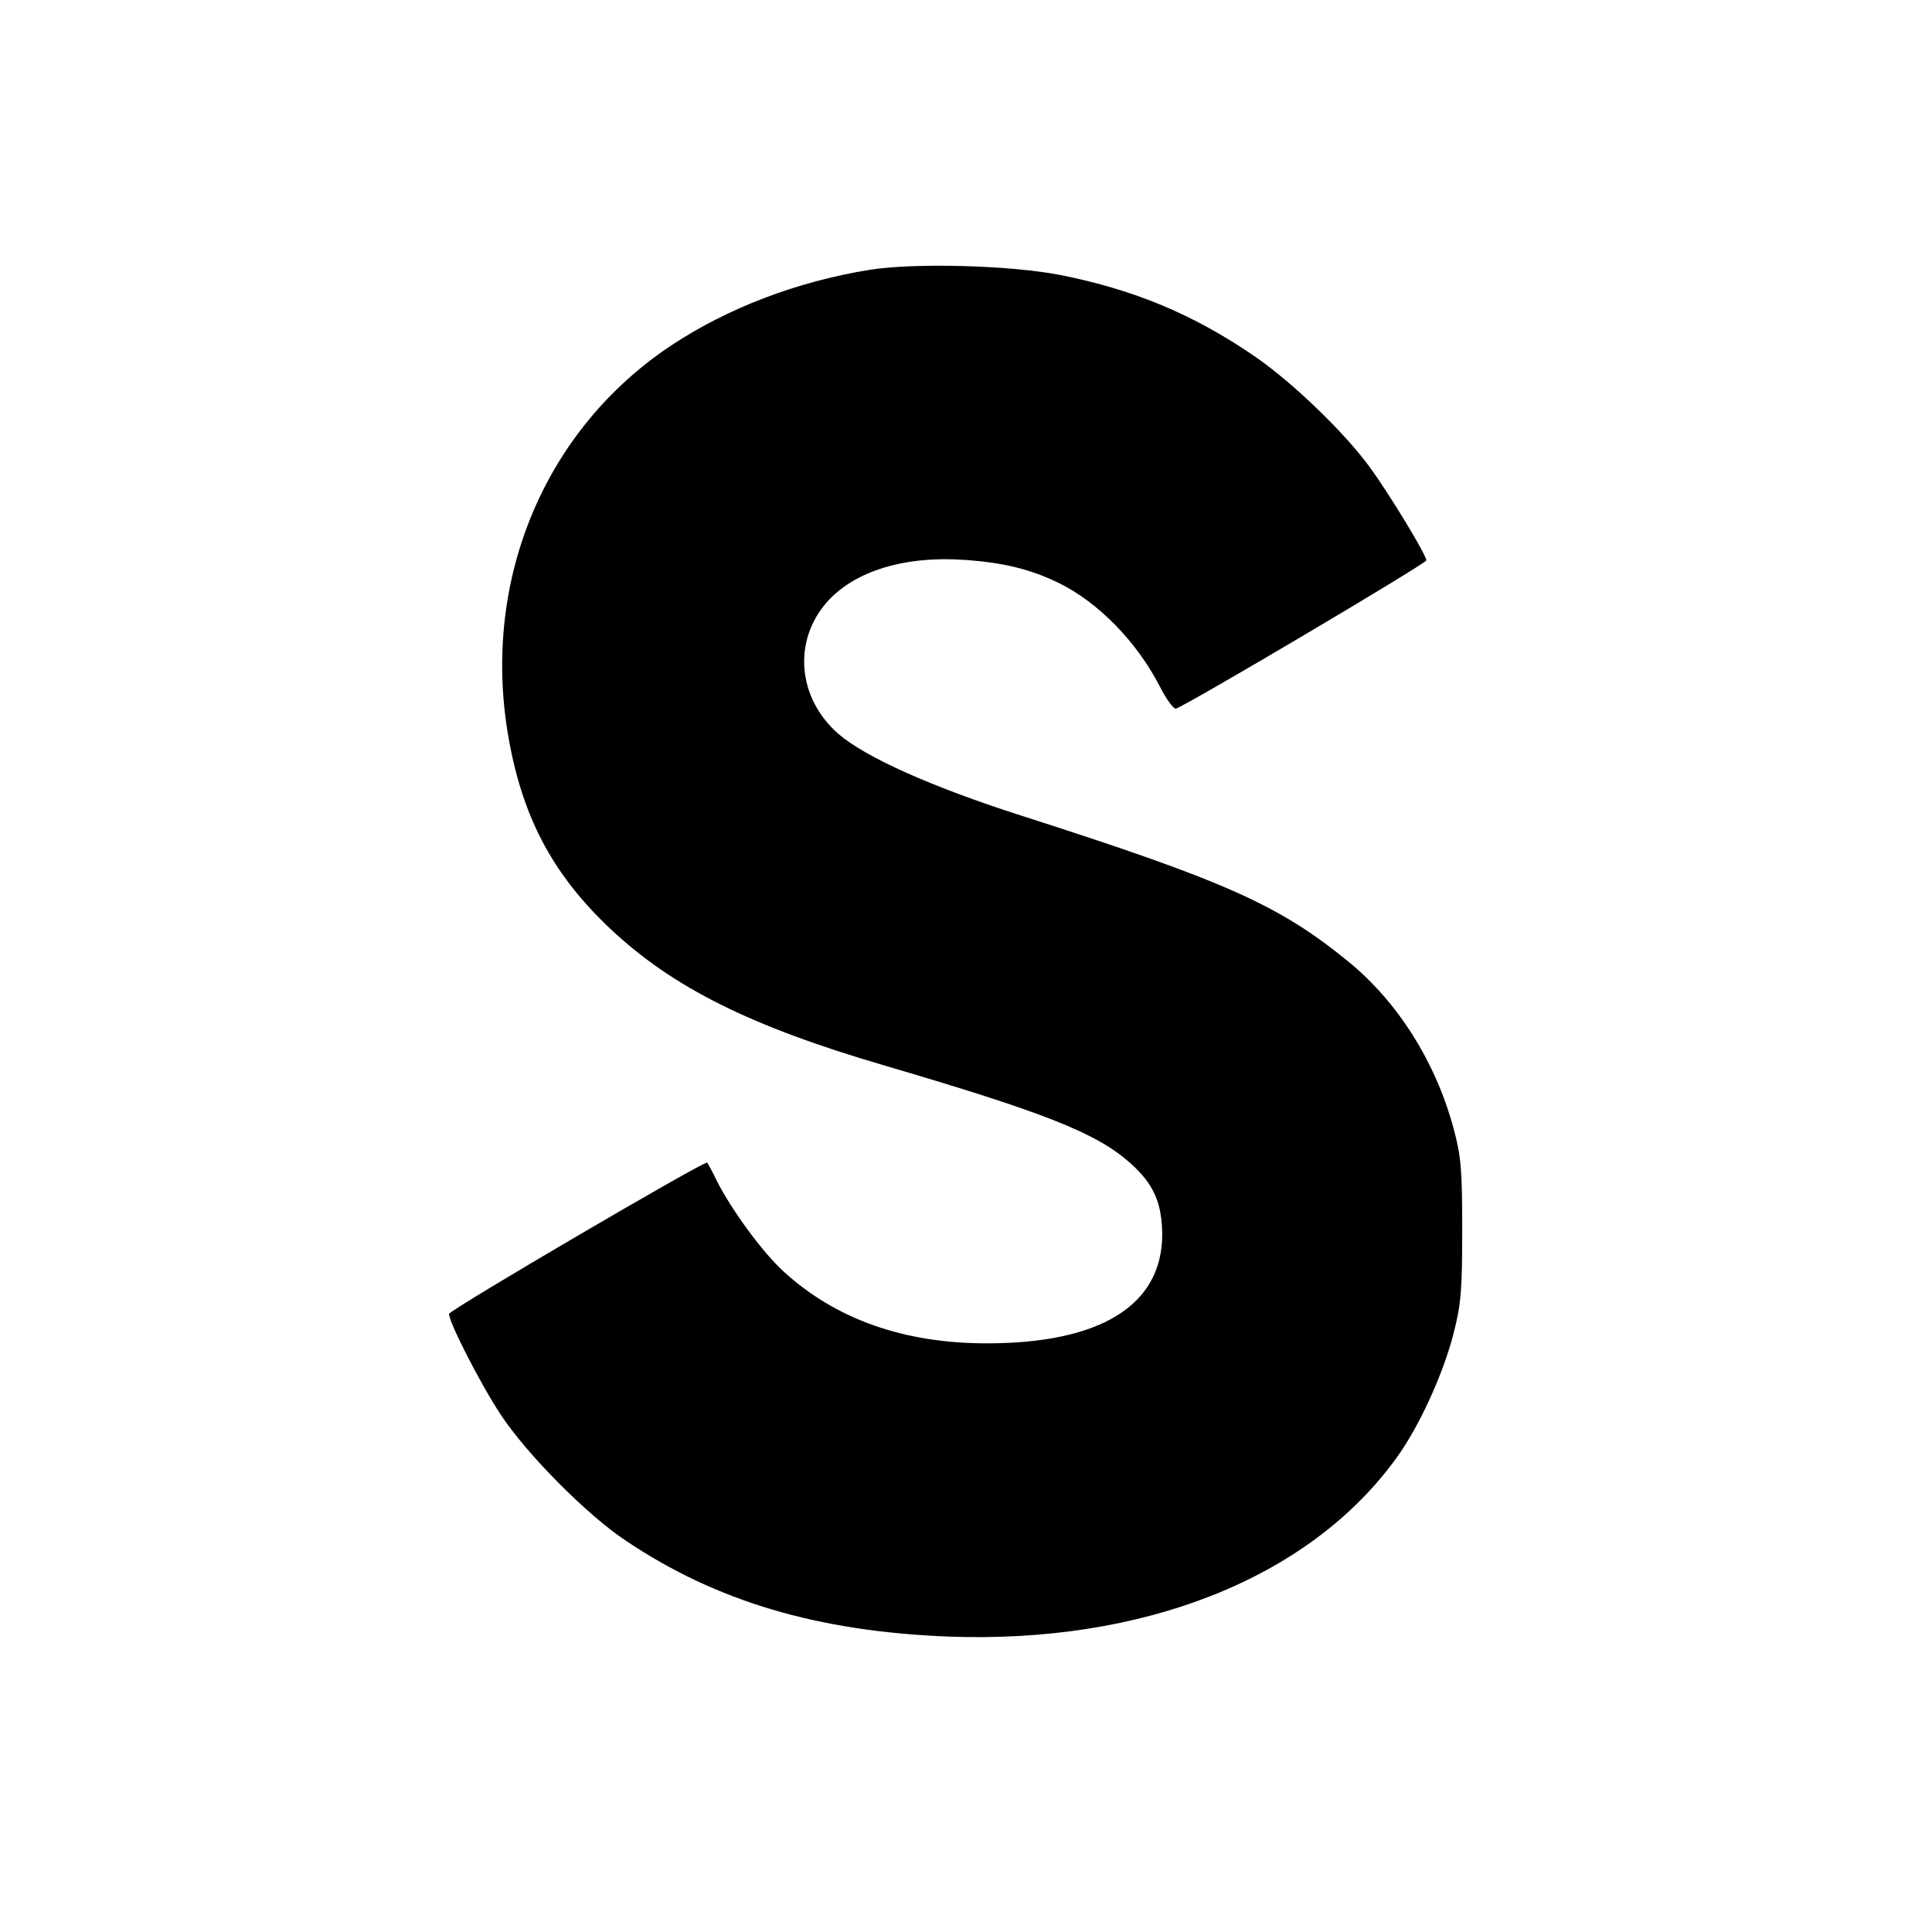
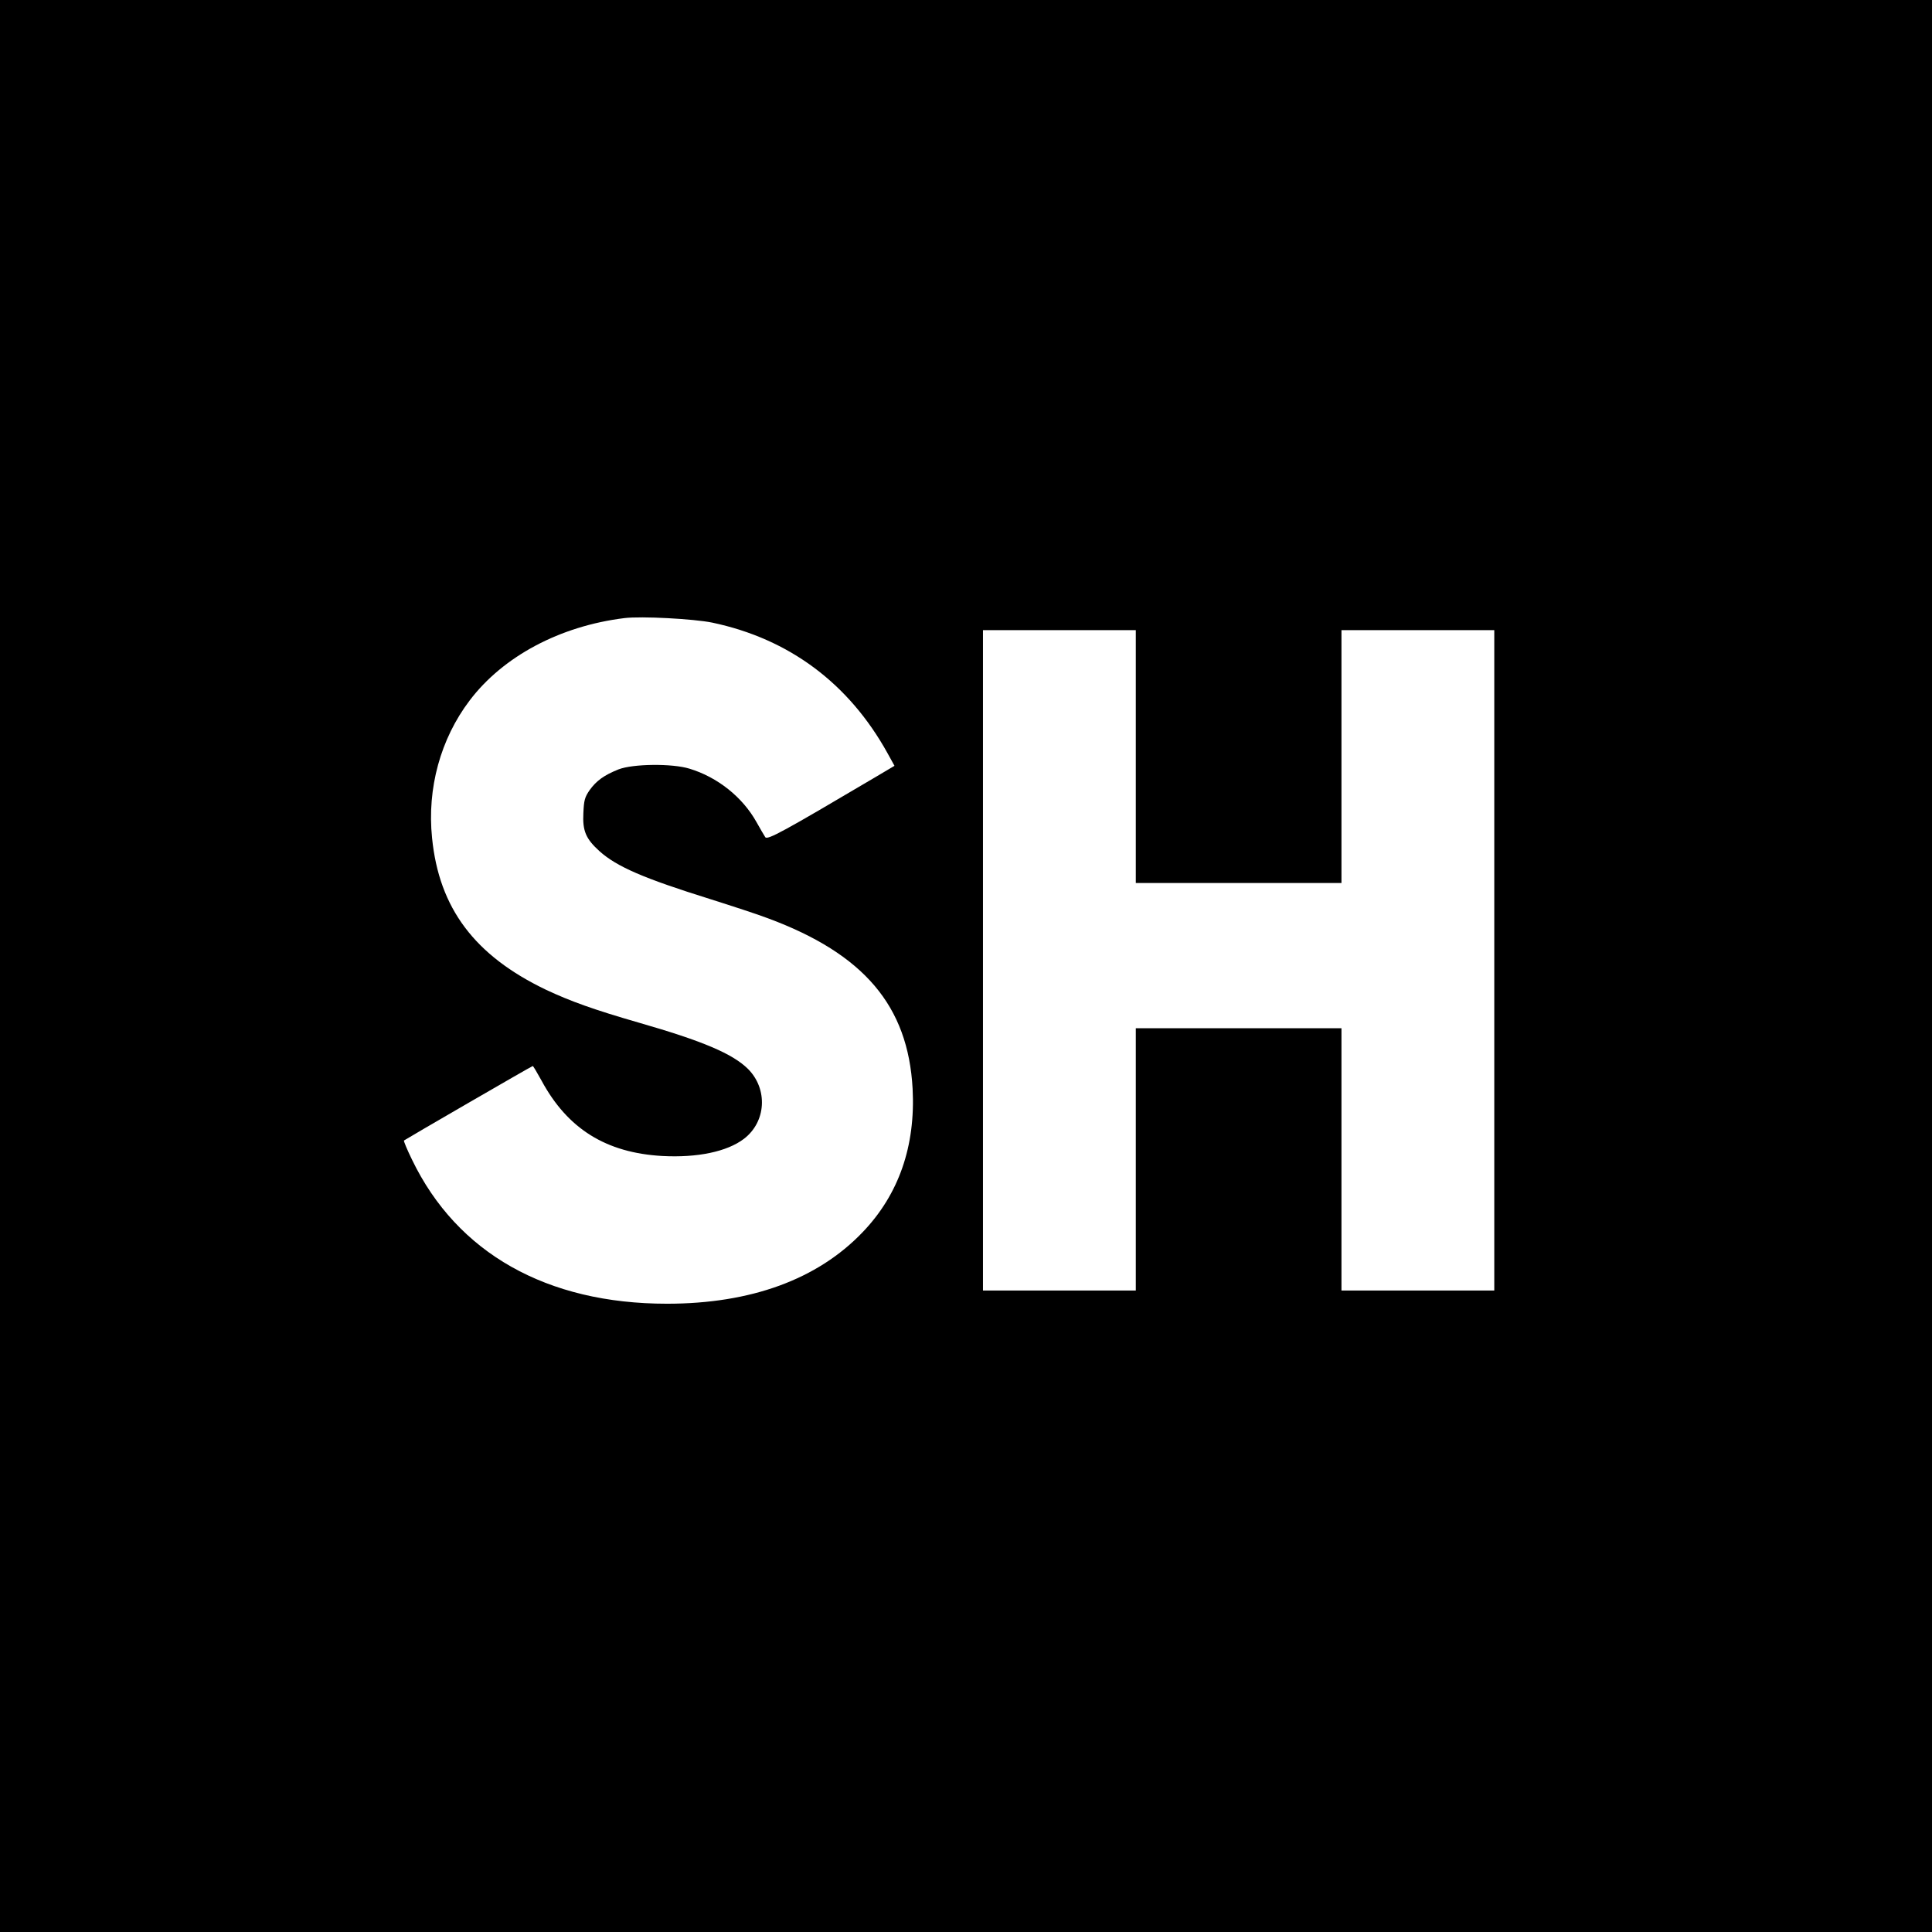
- <svg xmlns="http://www.w3.org/2000/svg" version="1" width="682.667" height="682.667" viewBox="0 0 512 512">
-   <path d="M230.5 71.5c-19.3 3.1-37.8 10.2-52.7 20.1-33.2 22.1-49.9 61.5-43.3 102.3 3.6 22.1 11.7 37.6 27.3 52.3 16.5 15.5 37.1 25.8 72.7 36.2 42.5 12.5 55.9 17.8 64.9 25.7 6.3 5.6 8.5 10.5 8.6 19 0 18.8-16.3 28.9-46.5 28.9-22 0-40-6.4-53.8-19-5.6-5.1-13.8-16.3-17.7-24-1.2-2.5-2.4-4.7-2.6-4.9-.6-.6-68.4 39.1-68.4 40.1 0 2.3 8.4 18.7 13.7 26.7 6.9 10.5 23.1 26.8 33.3 33.5 23.9 16 50.6 23.9 85 25.3 51.8 2 95.8-15.3 118.9-47.1 6-8.1 12.6-22.5 15.3-33.2 2-7.7 2.3-11.5 2.3-27.4 0-16.2-.3-19.6-2.3-27-4.8-17.7-14.8-33.5-27.9-44.2-18.4-15-32.5-21.3-86.8-38.7-23.7-7.6-41.1-15.4-48.3-21.6-10.8-9.4-12.2-24.6-3-35 7.3-8.2 20.7-12.3 36.7-11.1 10.1.7 17.3 2.5 24.7 6.1 10.4 5.1 20.6 15.5 26.7 27.3 1.7 3.4 3.7 6.1 4.3 6 2.6-.7 66.3-38.4 66.4-39.3 0-1.4-9.6-17.3-15-24.7-6.7-9.2-20.7-22.7-30.7-29.5-15.9-10.9-31.6-17.5-51.2-21.4-13.2-2.6-38.6-3.3-50.6-1.4z" />
+ <svg xmlns="http://www.w3.org/2000/svg" version="1.0" width="1024pt" height="1024pt" viewBox="0 0 1024 1024" preserveAspectRatio="xMidYMid meet">
+   <g transform="translate(0,1024) scale(0.1,-0.1)" fill="#000000" stroke="none">
+     <path d="M0 5120 l0 -5120 5120 0 5120 0 0 5120 0 5120 -5120 0 -5120 0 0 -5120z m3775 1820 c408 -86 724 -322 929 -692 l37 -67 -108 -64 c-484 -286 -566 -331 -577 -314 -6 9 -27 45 -46 79 -74 133 -207 239 -356 284 -91 28 -299 26 -376 -4 -77 -31 -117 -60 -153 -110 -26 -38 -30 -54 -33 -121 -5 -95 13 -137 86 -203 92 -82 233 -143 585 -253 117 -37 255 -82 307 -102 510 -189 743 -465 767 -903 16 -304 -73 -561 -265 -761 -239 -250 -592 -379 -1037 -379 -637 0 -1112 268 -1351 763 -26 53 -45 99 -43 102 7 6 678 395 683 395 2 0 23 -35 46 -77 138 -256 342 -383 640 -400 186 -10 344 23 433 91 118 90 128 263 22 370 -82 81 -239 148 -580 246 -236 68 -361 113 -491 174 -378 181 -567 432 -604 805 -27 263 45 525 199 728 177 234 479 395 821 437 89 11 367 -4 465 -24z m2245 -710 l0 -670 545 0 545 0 0 670 0 670 405 0 405 0 0 -1750 0 -1750 -405 0 -405 0 0 695 0 695 -545 0 -545 0 0 -695 0 -695 -405 0 -405 0 0 1750 0 1750 405 0 405 0 0 -670z" />
+   </g>
</svg>
